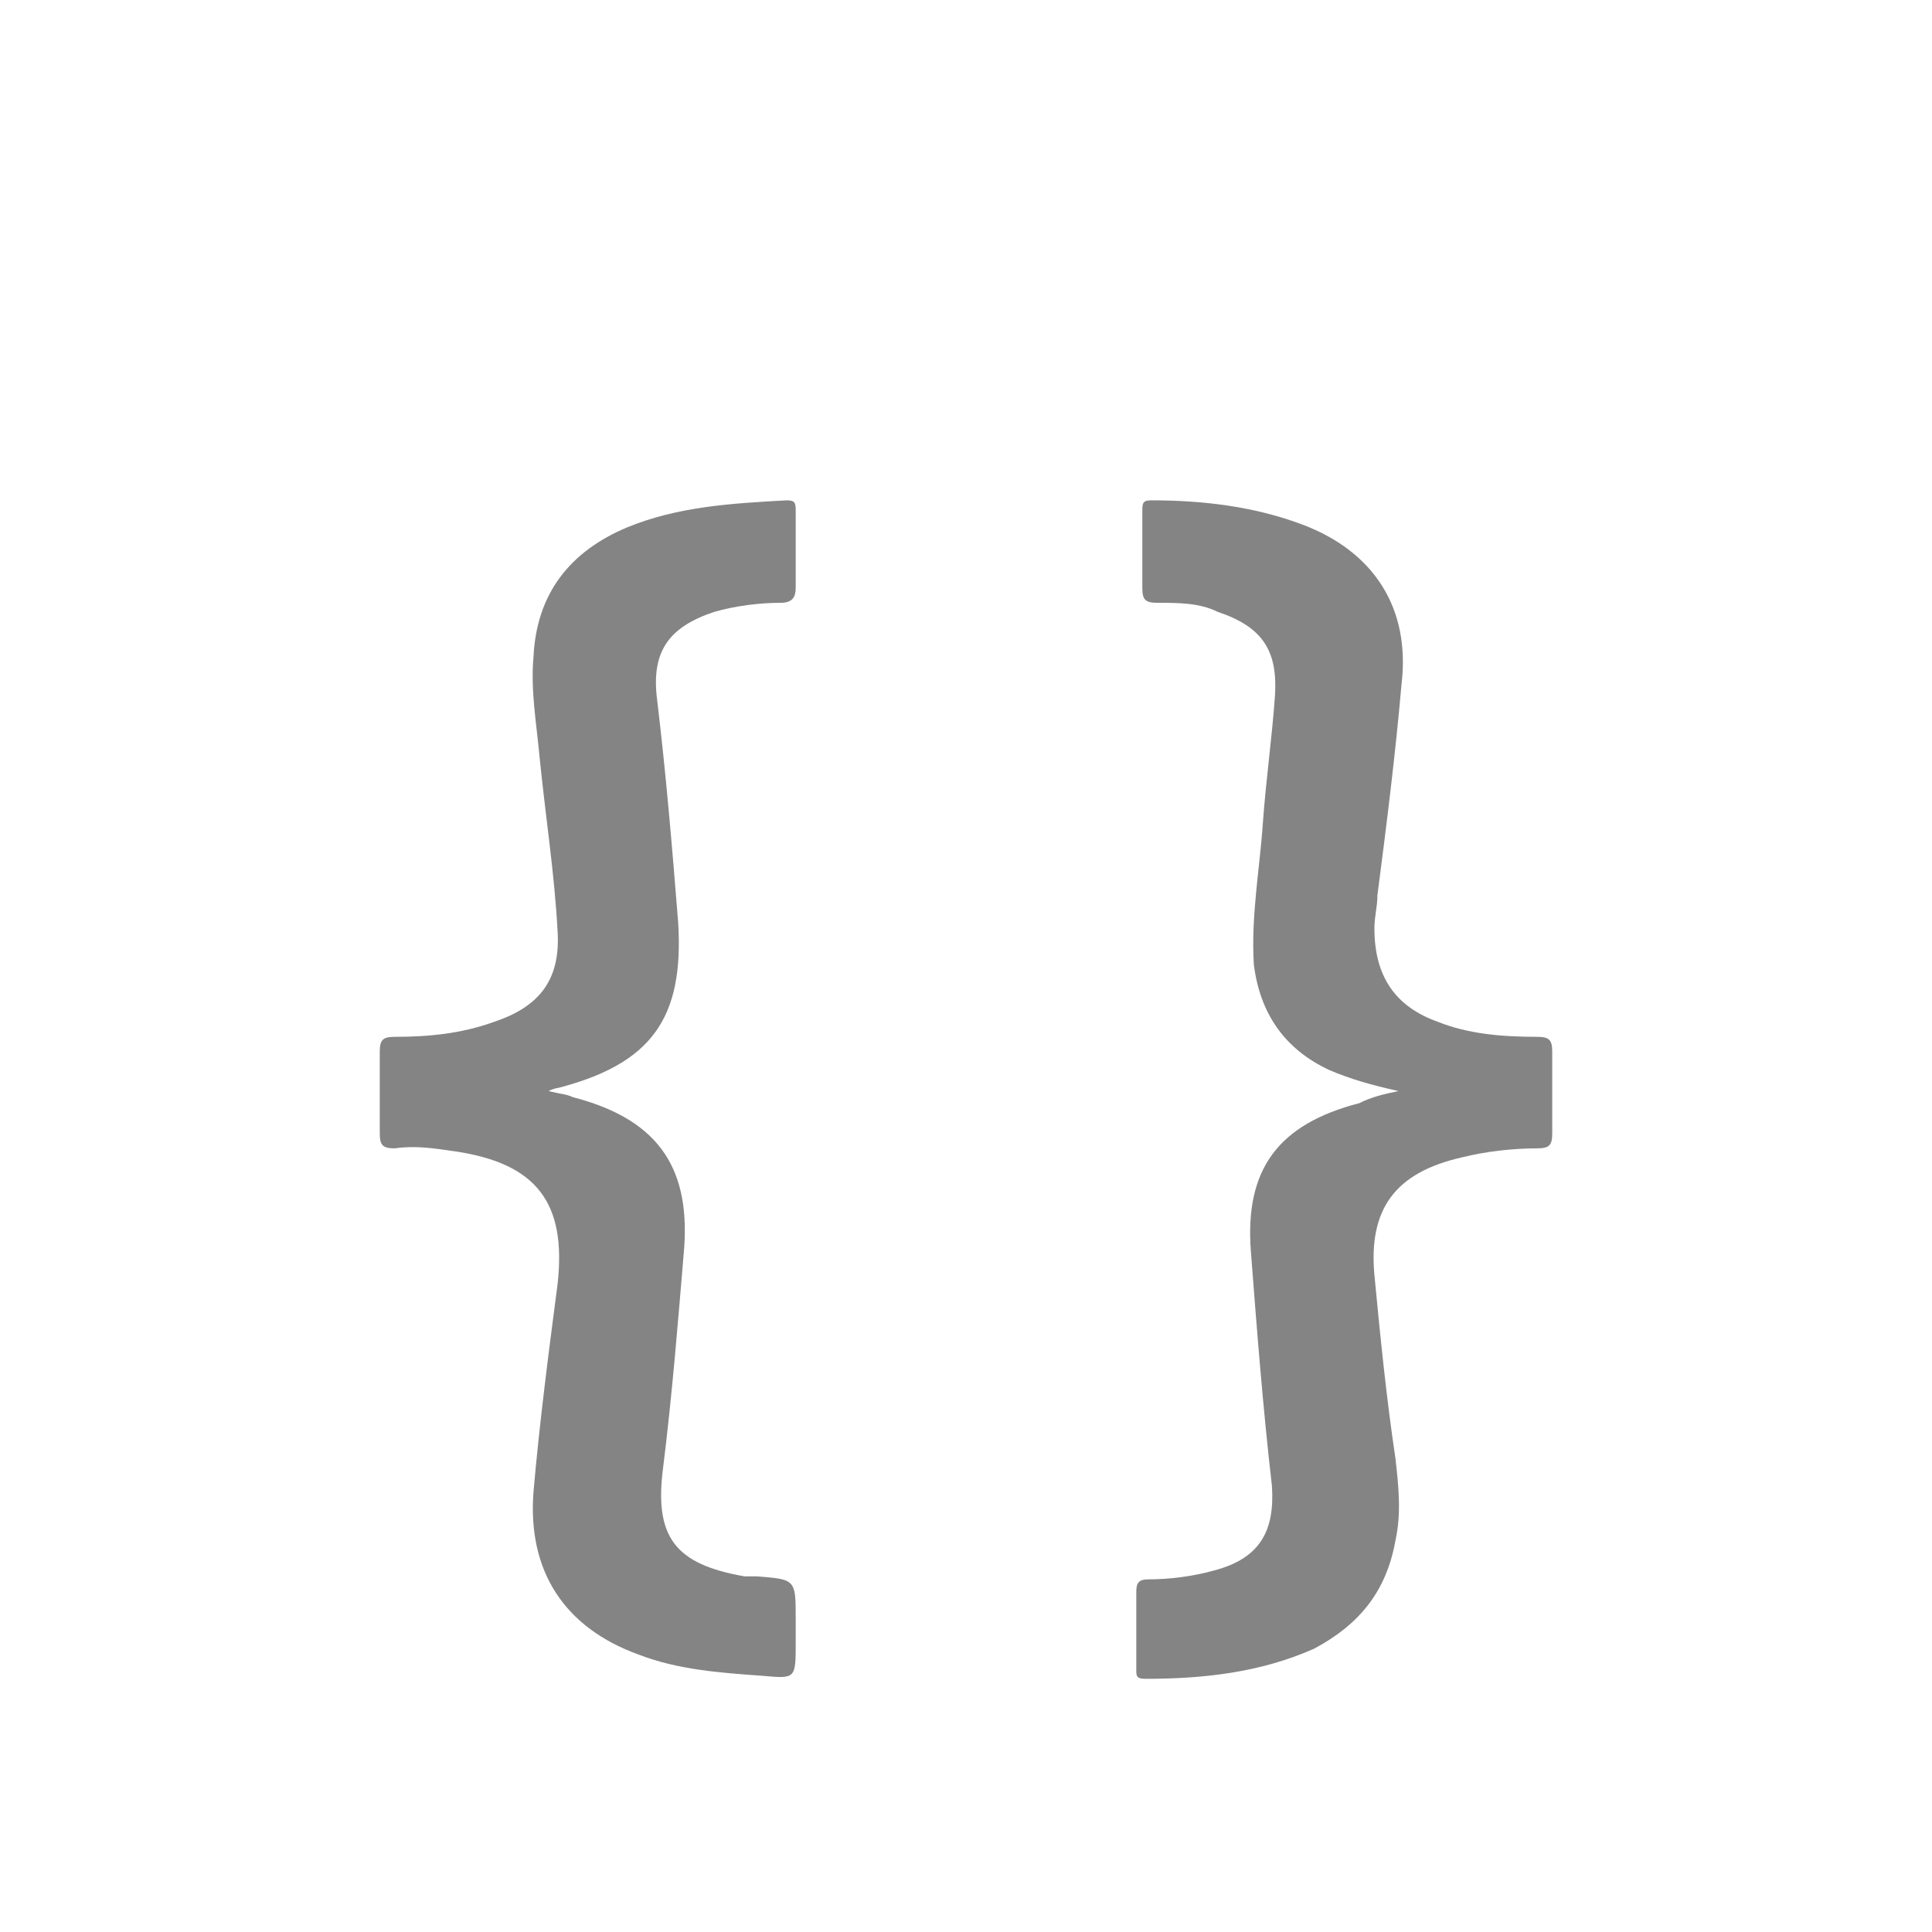
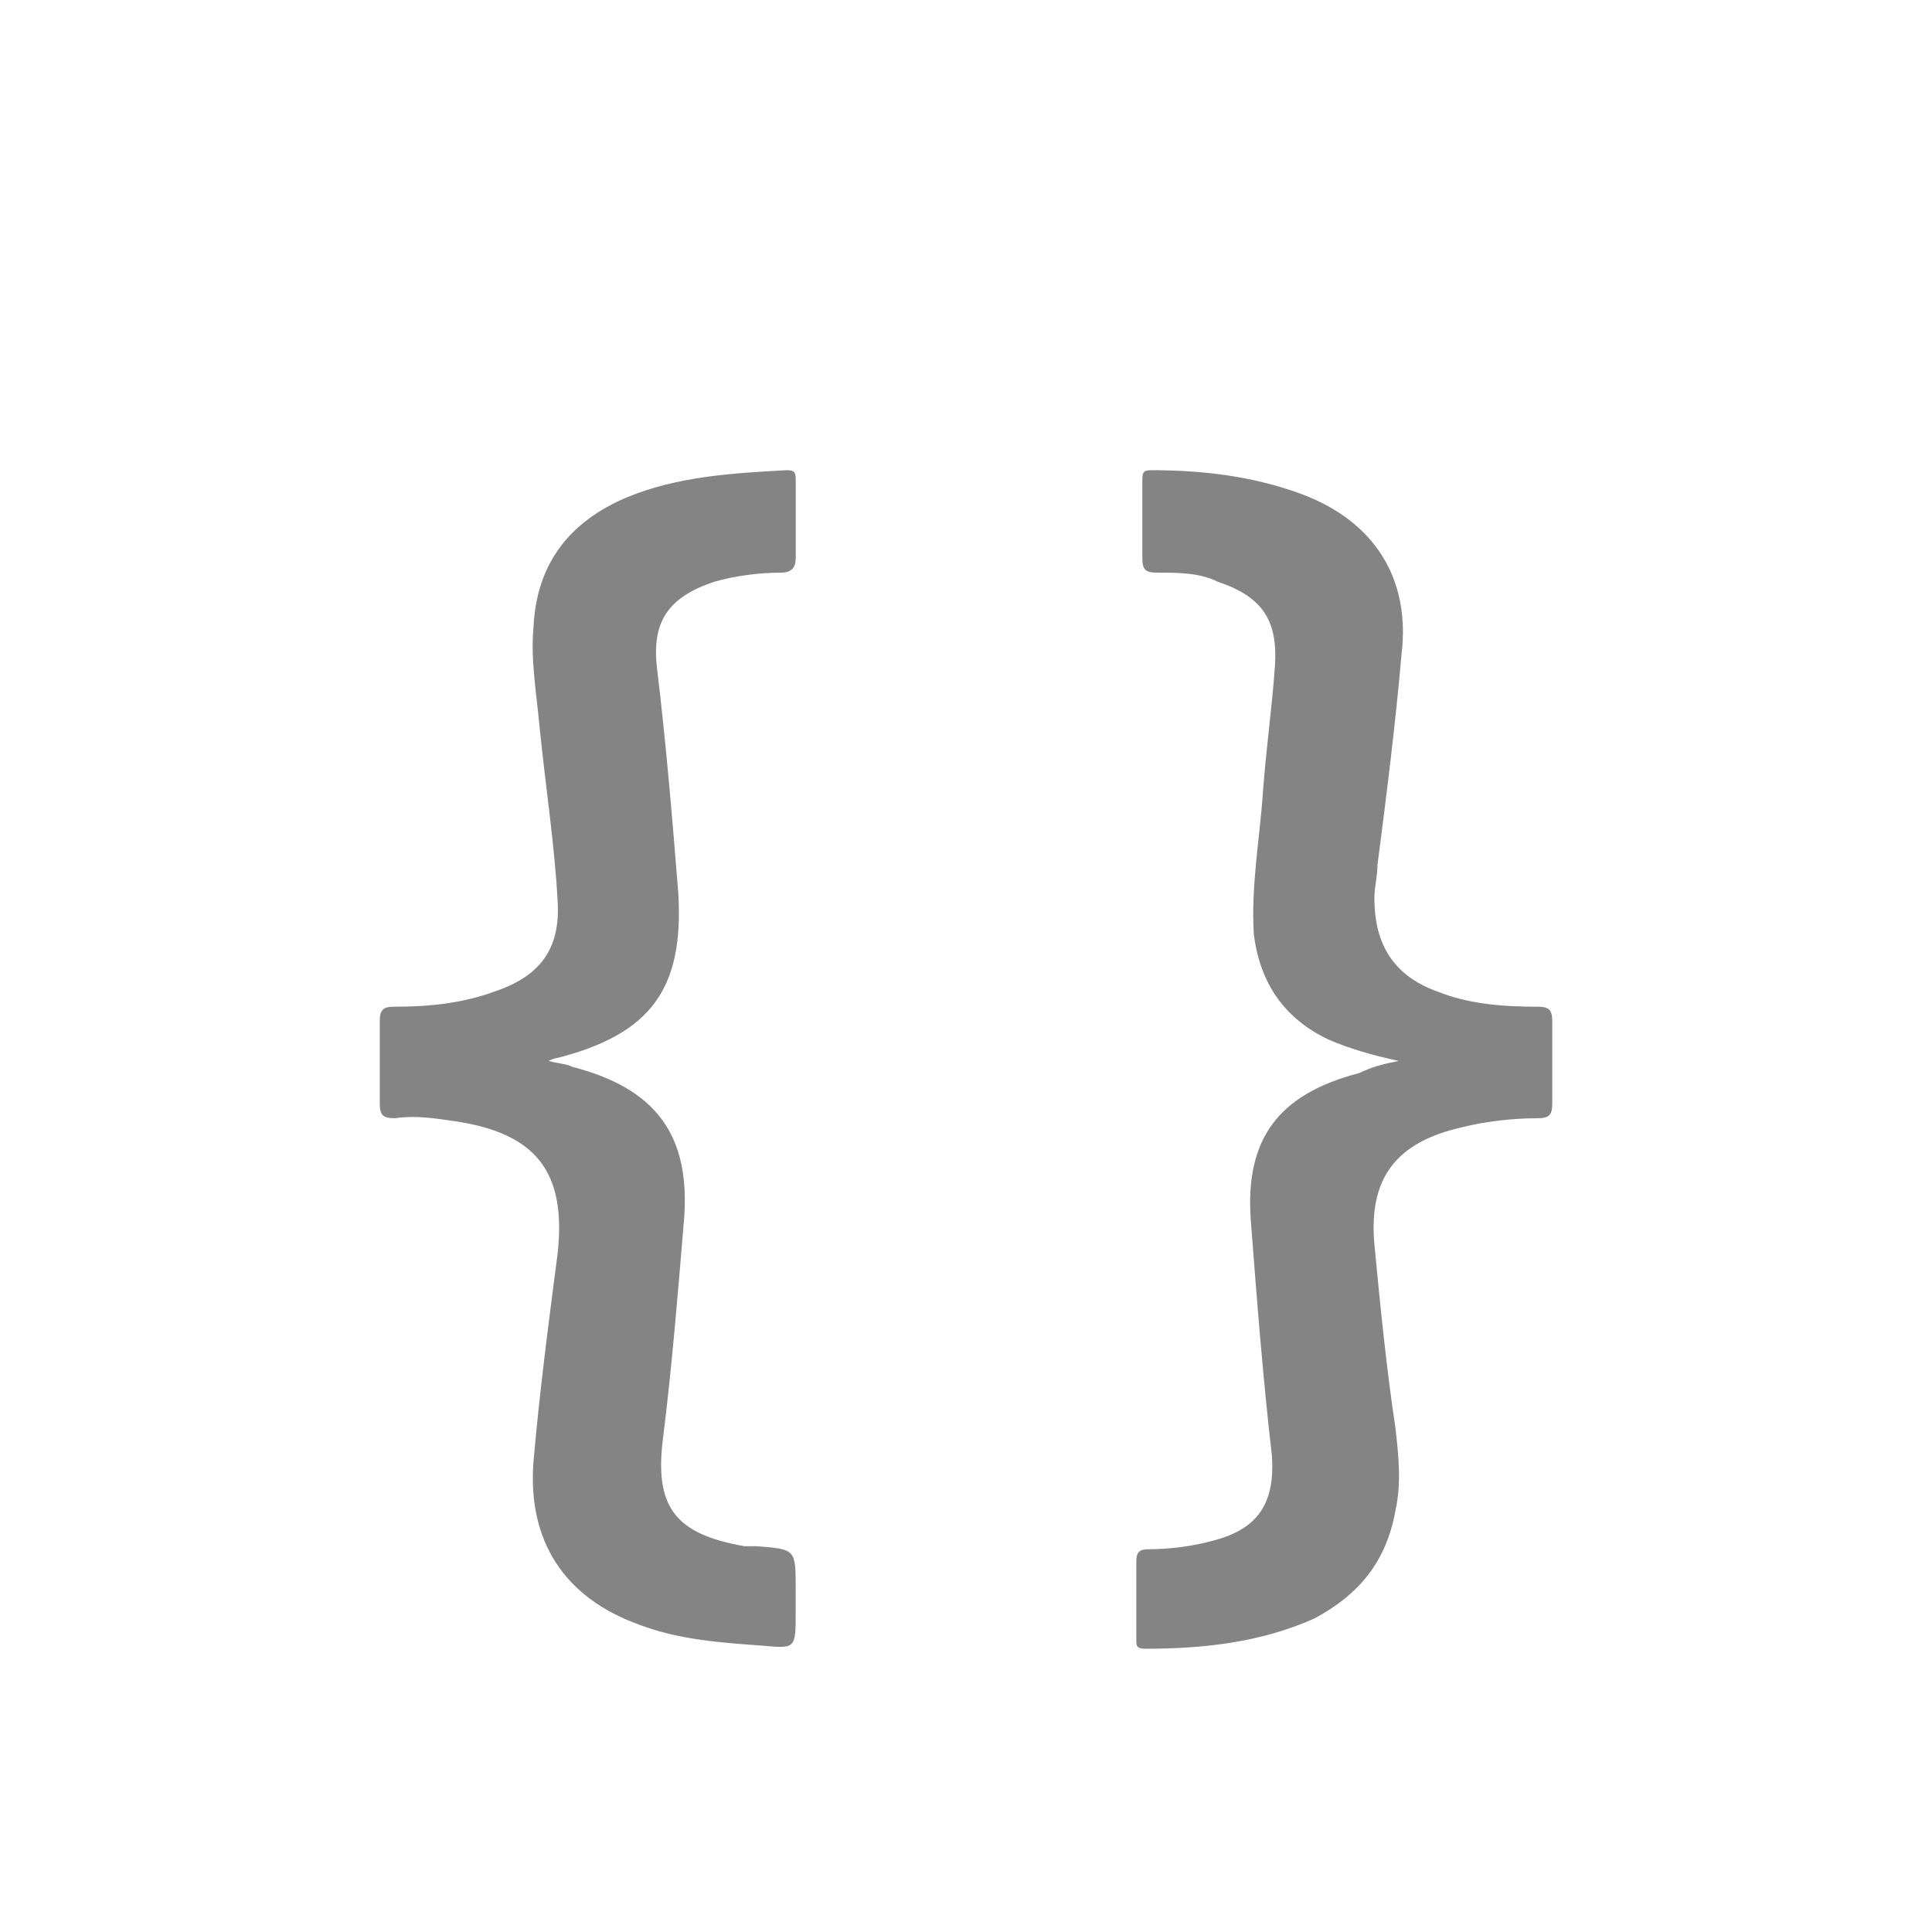
- <svg xmlns="http://www.w3.org/2000/svg" version="1.1" id="Layer_1" x="0px" y="0px" width="64.1px" height="64.1px" viewBox="0 0 64.1 64.1" style="enable-background:new 0 0 64.1 64.1;" xml:space="preserve">
+ <svg xmlns="http://www.w3.org/2000/svg" version="1.1" id="Layer_1" x="0px" y="0px" width="64.1px" height="64.1px" viewBox="0 0 64.1 64.1" enable-background="new 0 0 64.1 64.1" xml:space="preserve">
  <g>
-     <path style="fill:#848484;" d="M46.4,36.2c-0.9-0.2-1.6-0.4-2.3-0.7c-1.5-0.7-2.3-1.9-2.5-3.5c-0.1-1.6,0.2-3.2,0.3-4.7   c0.1-1.4,0.3-2.8,0.4-4.2c0.1-1.5-0.4-2.3-1.9-2.8c-0.6-0.3-1.3-0.3-2-0.3c-0.4,0-0.5-0.1-0.5-0.5c0-0.8,0-1.7,0-2.5   c0-0.3,0-0.4,0.3-0.4c1.7,0,3.4,0.2,5,0.8c2.4,0.9,3.6,2.8,3.3,5.3c-0.2,2.3-0.5,4.7-0.8,7c0,0.4-0.1,0.7-0.1,1.1   c0,1.6,0.7,2.6,2.1,3.1c1,0.4,2.1,0.5,3.3,0.5c0.4,0,0.5,0.1,0.5,0.5c0,0.9,0,1.8,0,2.7c0,0.4-0.1,0.5-0.5,0.5   c-0.8,0-1.7,0.1-2.5,0.3c-2.2,0.5-3.1,1.7-2.9,3.9c0.2,2.1,0.4,4.1,0.7,6.1c0.1,0.9,0.2,1.8,0,2.7c-0.3,1.7-1.2,2.8-2.7,3.6   c-1.8,0.8-3.7,1-5.6,1c-0.3,0-0.3-0.1-0.3-0.3c0-0.9,0-1.8,0-2.6c0-0.3,0.1-0.4,0.4-0.4c0.7,0,1.5-0.1,2.2-0.3   c1.5-0.4,2-1.3,1.9-2.8c-0.3-2.6-0.5-5.2-0.7-7.8c-0.2-2.7,0.9-4.2,3.6-4.9C45.5,36.4,45.9,36.3,46.4,36.2z" />
-     <path style="fill:#848484;" d="M18.2,36.2c0.4,0.1,0.6,0.1,0.8,0.2c2.7,0.7,3.9,2.2,3.7,5c-0.2,2.4-0.4,4.9-0.7,7.3   c-0.3,2.3,0.4,3.2,2.7,3.6c0.1,0,0.3,0,0.4,0c1.3,0.1,1.3,0.1,1.3,1.4c0,0.3,0,0.5,0,0.8c0,1.2,0,1.2-1.1,1.1   c-1.4-0.1-2.8-0.2-4.1-0.7c-2.5-0.9-3.7-2.8-3.5-5.4c0.2-2.3,0.5-4.6,0.8-6.9c0.3-2.7-0.7-4-3.4-4.4c-0.7-0.1-1.3-0.2-2-0.1   c-0.4,0-0.5-0.1-0.5-0.5c0-0.9,0-1.8,0-2.7c0-0.4,0.1-0.5,0.5-0.5c1.1,0,2.2-0.1,3.3-0.5c1.5-0.5,2.2-1.4,2.1-3   c-0.1-1.9-0.4-3.8-0.6-5.8c-0.1-1.1-0.3-2.2-0.2-3.3c0.1-2.1,1.2-3.5,3.1-4.3c1.7-0.7,3.5-0.8,5.3-0.9c0.3,0,0.3,0.1,0.3,0.4   c0,0.8,0,1.7,0,2.5c0,0.3-0.1,0.5-0.5,0.5c-0.7,0-1.5,0.1-2.2,0.3c-1.5,0.5-2.1,1.3-1.9,2.9c0.3,2.5,0.5,4.9,0.7,7.4   c0.2,3.2-0.9,4.7-4,5.5C18.5,36.1,18.4,36.1,18.2,36.2z" />
+     <path fill="#848484" d="M46.4,35.2c-0.899-0.2-1.6-0.4-2.3-0.7c-1.5-0.7-2.3-1.9-2.5-3.5c-0.1-1.601,0.2-3.2,0.3-4.7   c0.101-1.4,0.301-2.8,0.4-4.2c0.1-1.5-0.4-2.3-1.9-2.8c-0.6-0.3-1.3-0.3-2-0.3C38,19,37.9,18.9,37.9,18.5c0-0.8,0-1.7,0-2.5   c0-0.3,0-0.4,0.301-0.4c1.699,0,3.399,0.2,5,0.8c2.399,0.9,3.6,2.801,3.3,5.301c-0.2,2.3-0.5,4.699-0.8,7   c0,0.399-0.101,0.699-0.101,1.1c0,1.6,0.7,2.6,2.101,3.1c1,0.4,2.1,0.5,3.3,0.5c0.399,0,0.5,0.101,0.5,0.5c0,0.9,0,1.801,0,2.7   c0,0.4-0.101,0.5-0.5,0.5c-0.8,0-1.7,0.101-2.5,0.3c-2.2,0.5-3.101,1.7-2.9,3.9c0.2,2.1,0.4,4.1,0.7,6.1c0.1,0.9,0.2,1.801,0,2.7   c-0.3,1.7-1.2,2.8-2.7,3.601c-1.8,0.8-3.7,1-5.6,1c-0.3,0-0.3-0.101-0.3-0.301c0-0.899,0-1.8,0-2.6c0-0.3,0.1-0.4,0.399-0.4   c0.7,0,1.5-0.1,2.2-0.3c1.5-0.399,2-1.3,1.9-2.8c-0.301-2.6-0.5-5.2-0.7-7.8c-0.2-2.7,0.899-4.2,3.6-4.9   C45.5,35.4,45.9,35.3,46.4,35.2z" />
+     <path fill="#848484" d="M18.2,35.2c0.399,0.1,0.6,0.1,0.8,0.199c2.7,0.7,3.899,2.2,3.7,5c-0.2,2.4-0.4,4.9-0.7,7.301   C21.7,50,22.4,50.9,24.7,51.3c0.1,0,0.3,0,0.399,0c1.3,0.1,1.3,0.1,1.3,1.4c0,0.3,0,0.5,0,0.8c0,1.2,0,1.2-1.1,1.1   c-1.4-0.1-2.8-0.2-4.1-0.7C18.7,53,17.5,51.1,17.7,48.5c0.199-2.3,0.5-4.601,0.8-6.9c0.3-2.7-0.7-4-3.4-4.399   c-0.7-0.101-1.3-0.2-2-0.101c-0.399,0-0.5-0.1-0.5-0.5c0-0.899,0-1.8,0-2.7c0-0.399,0.101-0.5,0.5-0.5c1.101,0,2.2-0.1,3.3-0.5   c1.5-0.5,2.2-1.399,2.101-3C18.4,28,18.1,26.1,17.9,24.1c-0.1-1.1-0.3-2.2-0.199-3.3c0.1-2.1,1.199-3.5,3.1-4.3   c1.7-0.7,3.5-0.8,5.3-0.9c0.3,0,0.3,0.101,0.3,0.4c0,0.8,0,1.7,0,2.5c0,0.3-0.1,0.5-0.5,0.5c-0.699,0-1.5,0.1-2.199,0.3   c-1.5,0.5-2.101,1.3-1.9,2.9c0.3,2.5,0.5,4.899,0.7,7.399c0.2,3.2-0.9,4.7-4,5.5C18.5,35.1,18.4,35.1,18.2,35.2z" />
  </g>
</svg>
